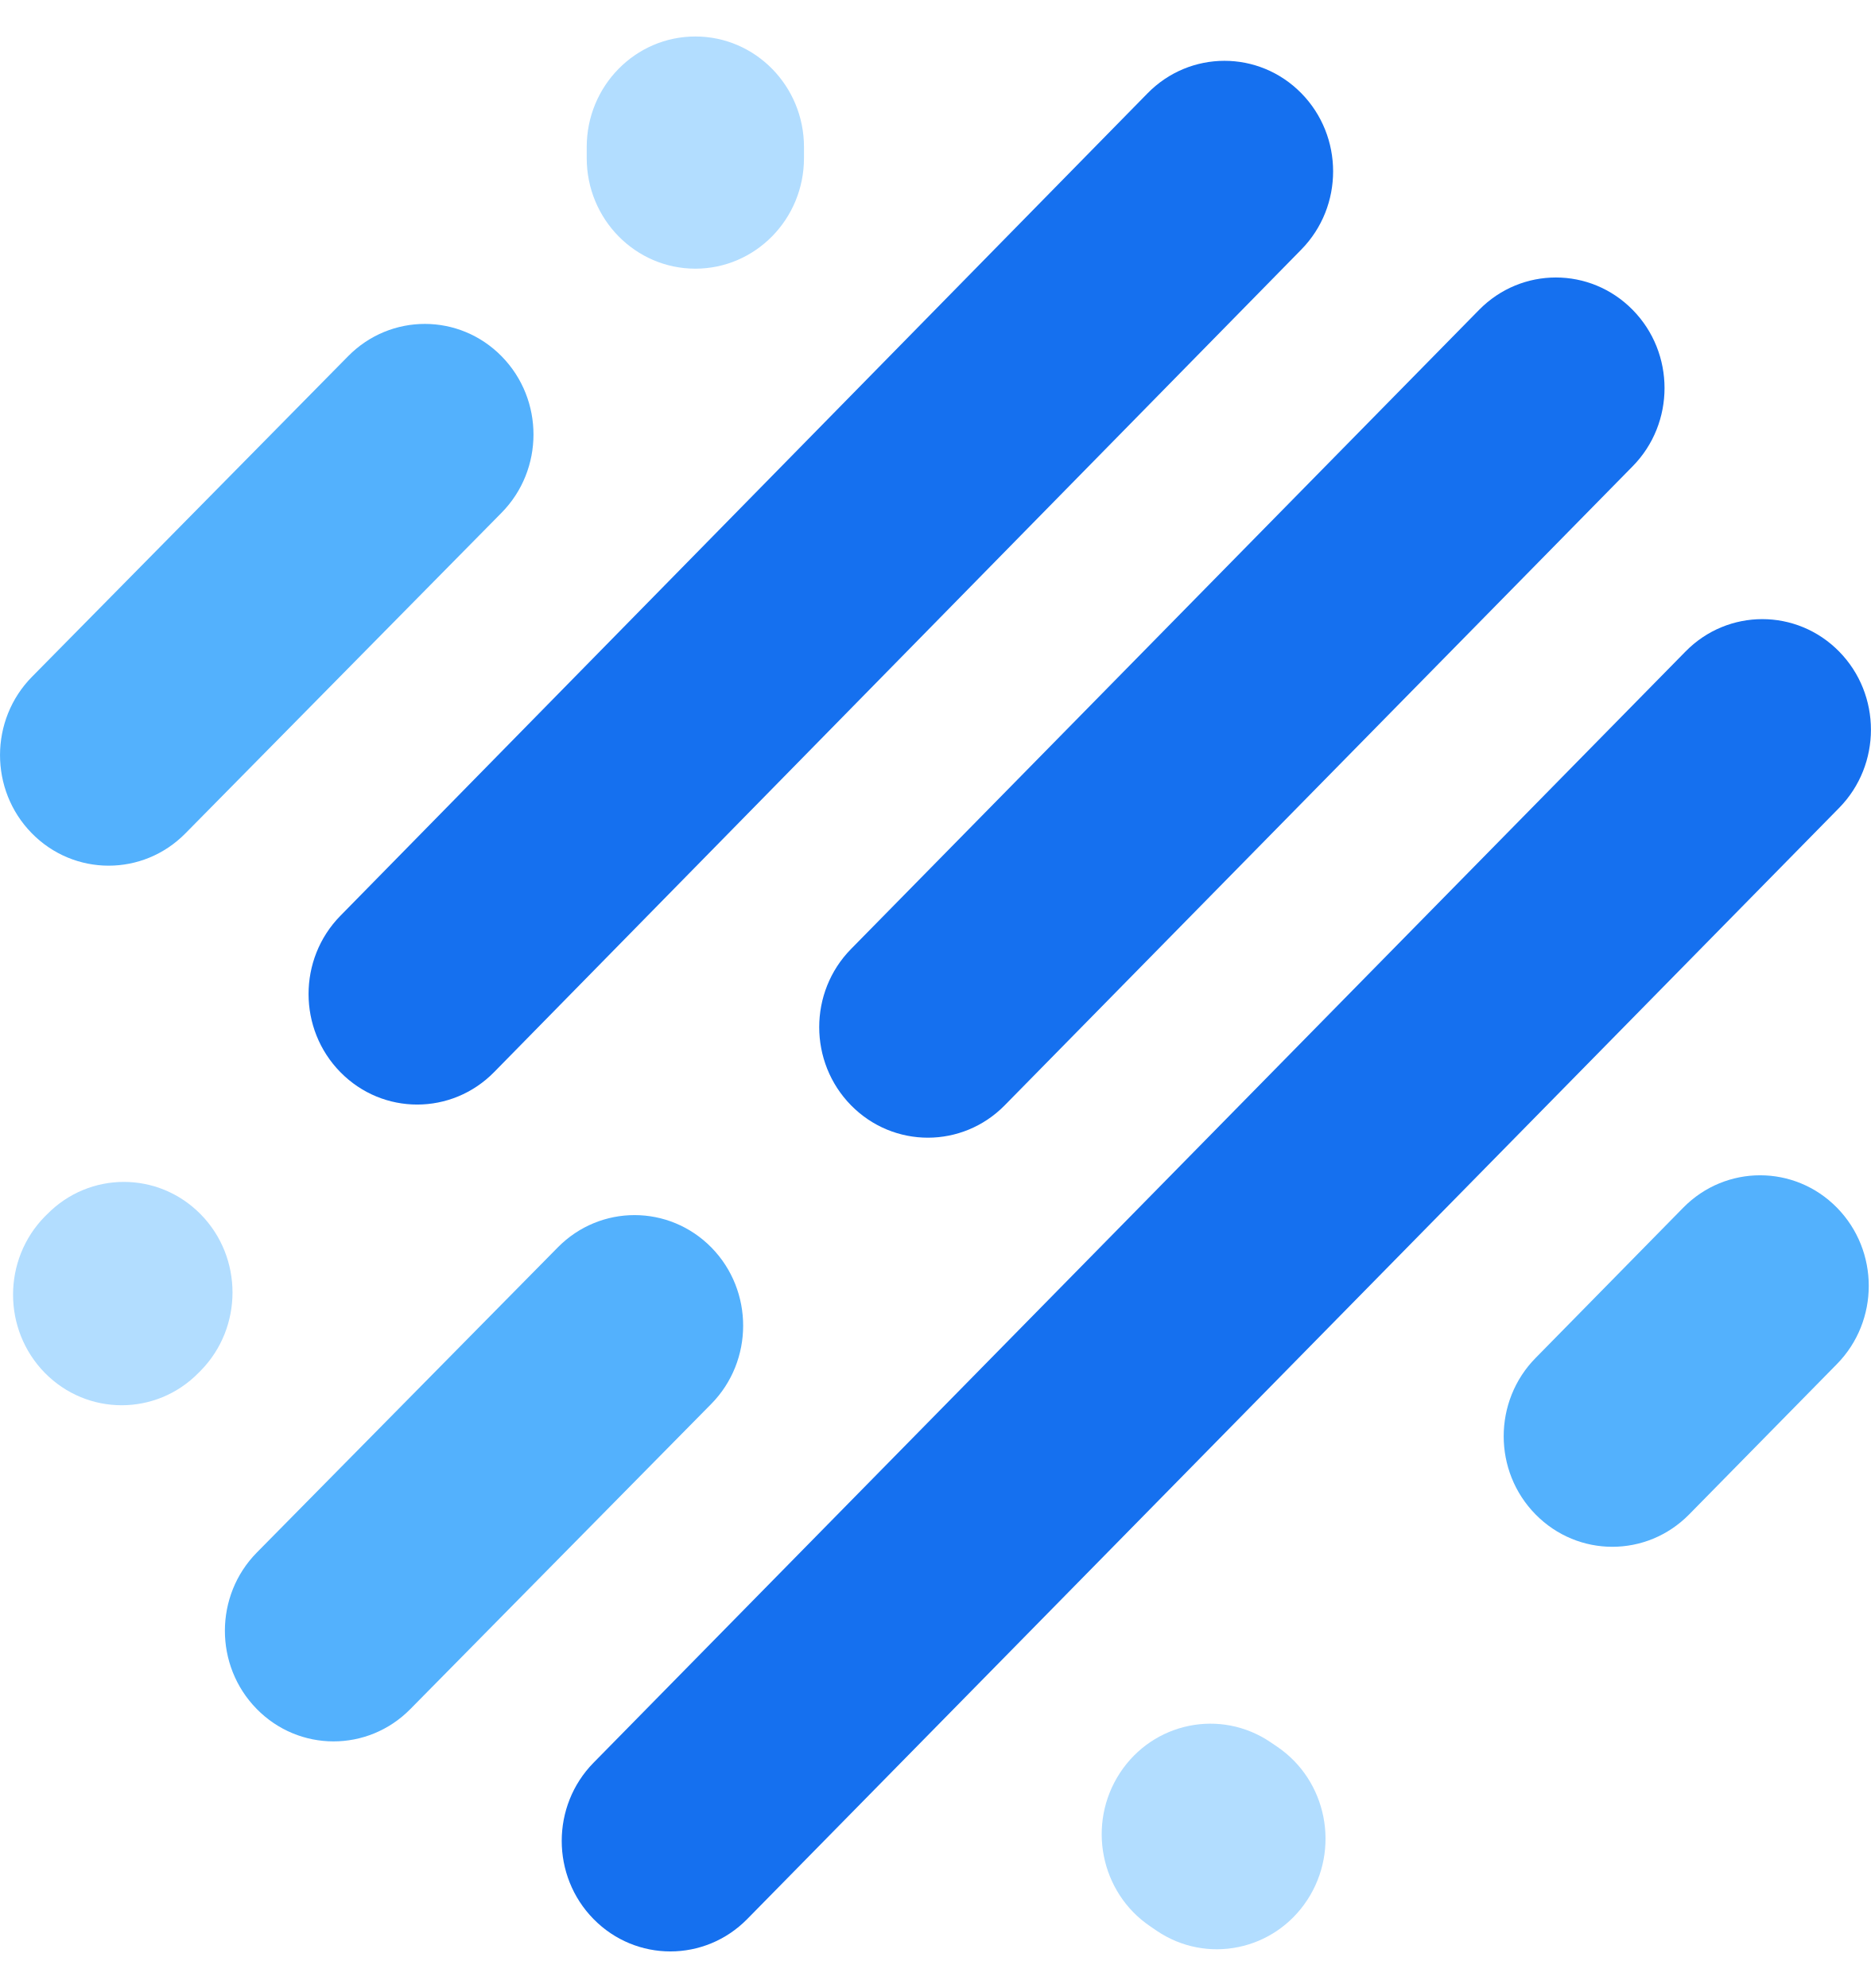
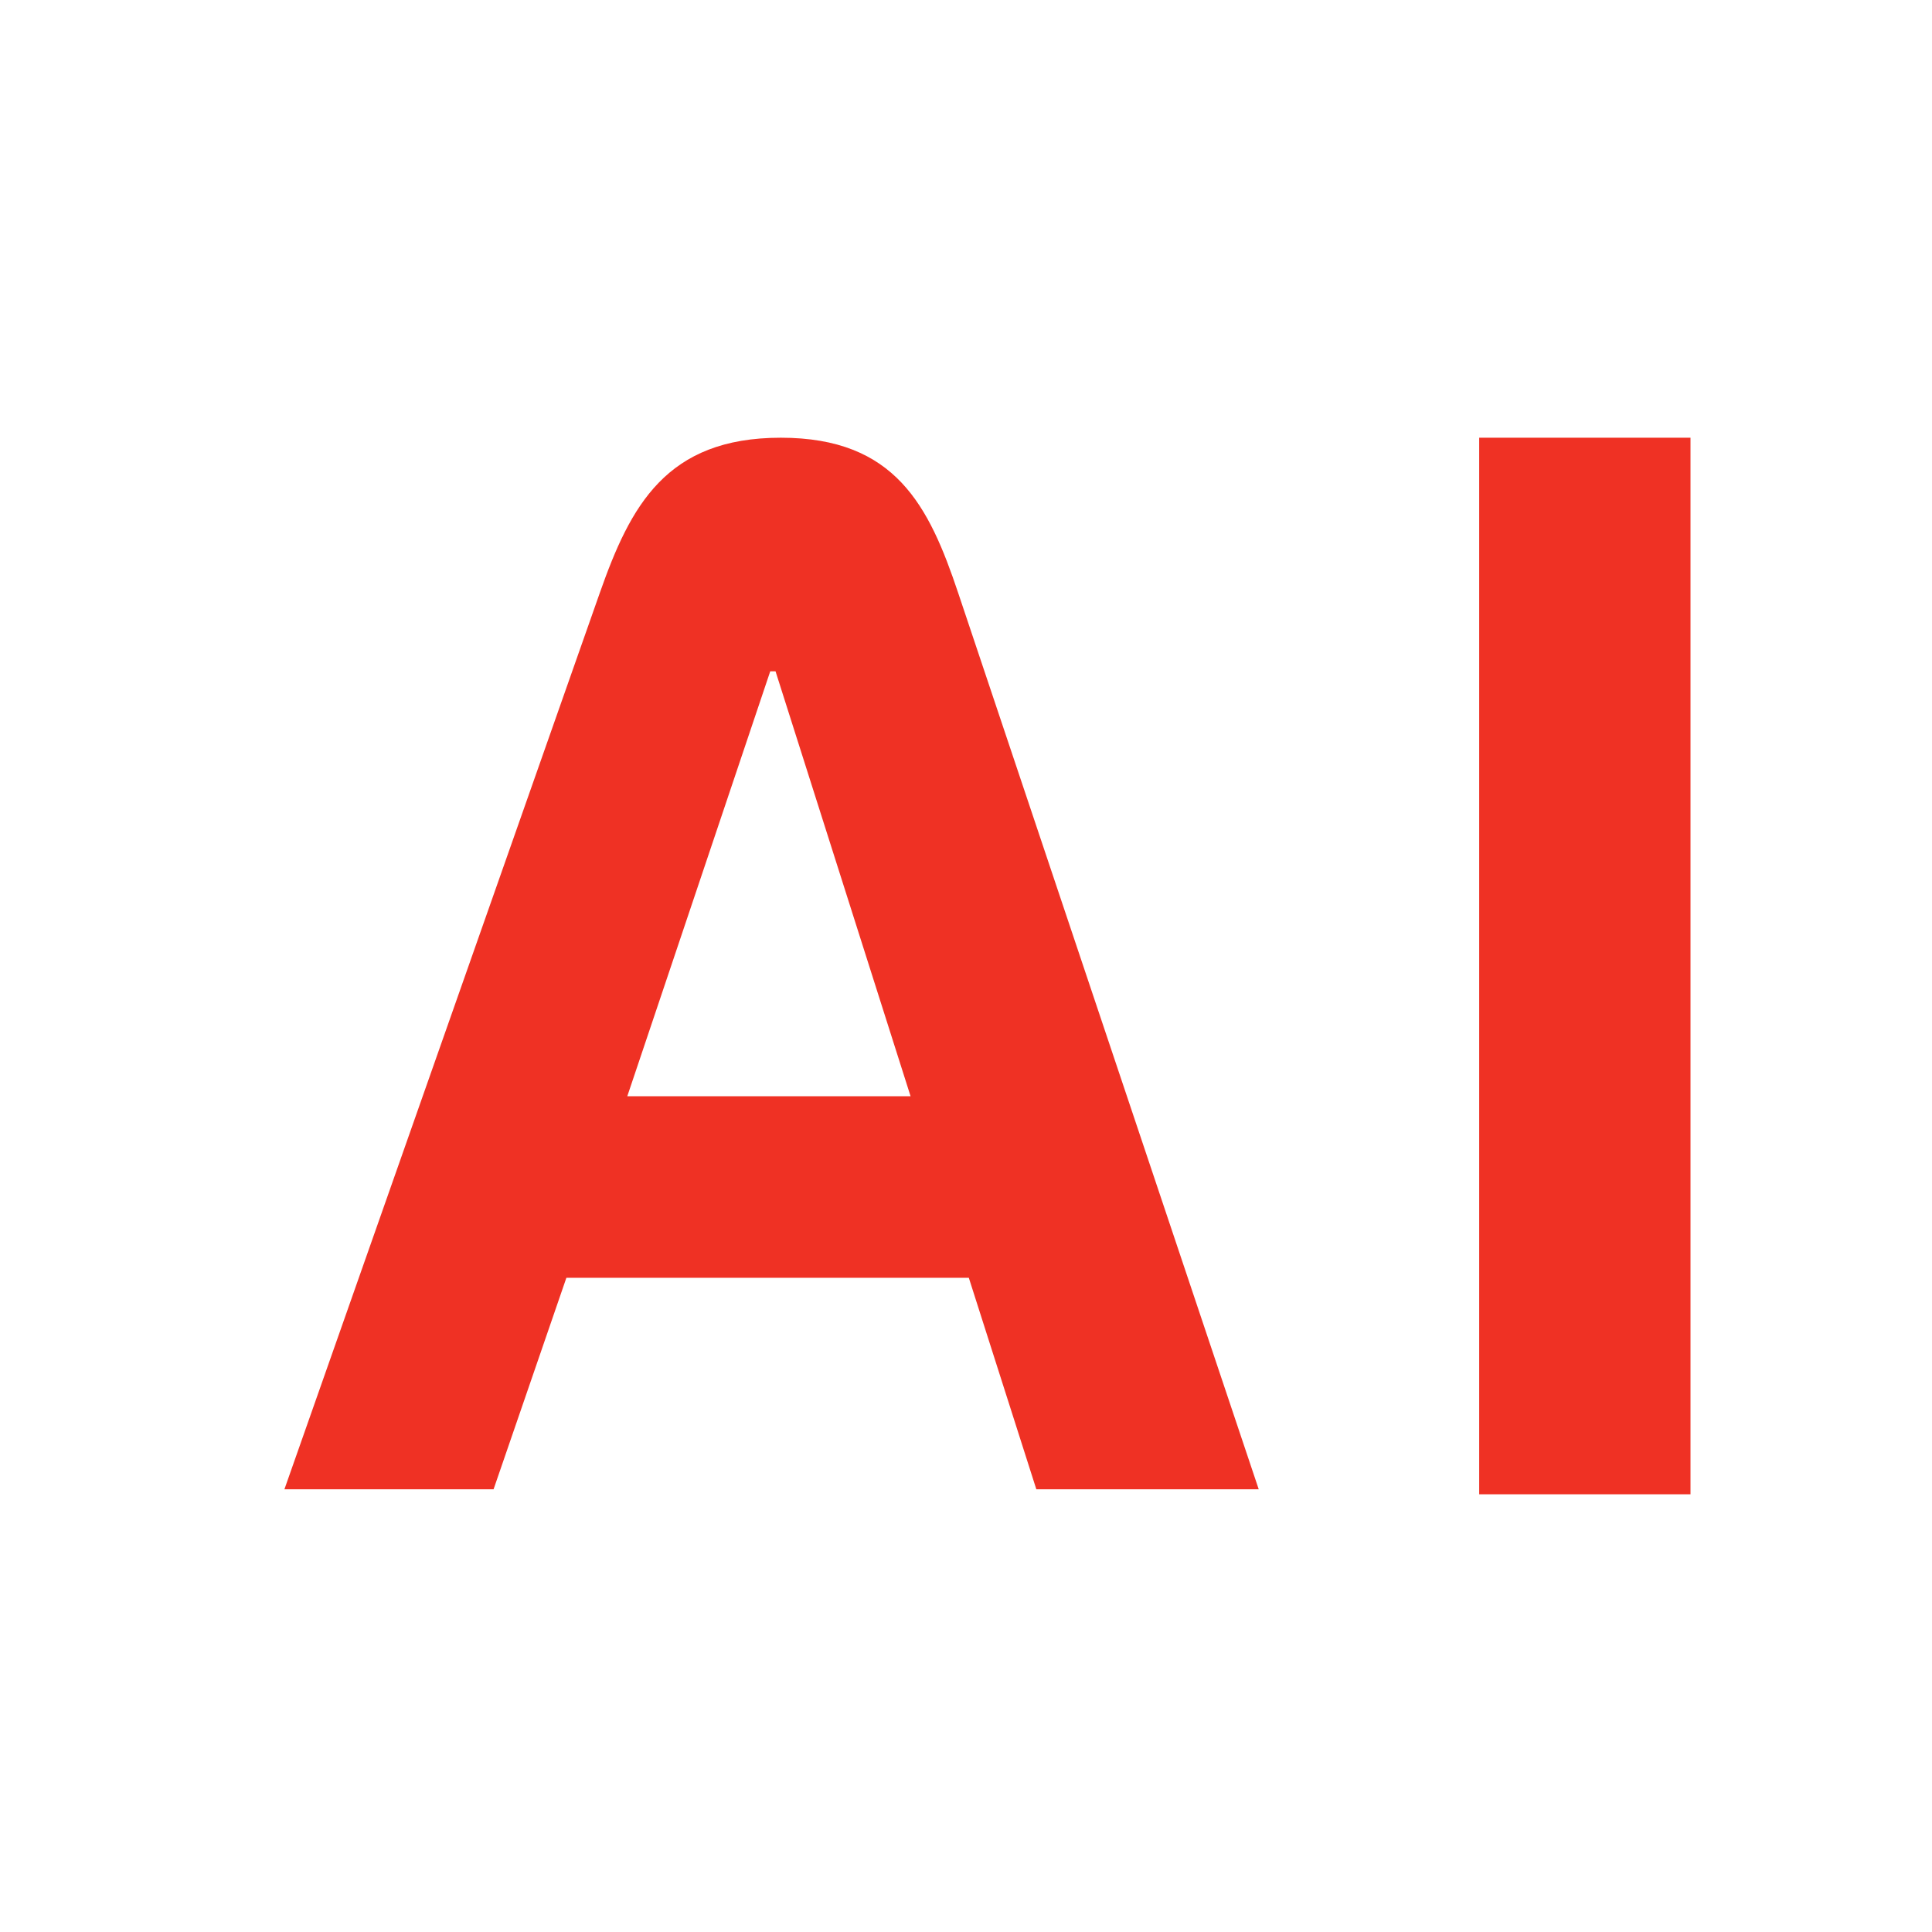
- <svg xmlns="http://www.w3.org/2000/svg" width="32" height="34" viewBox="0 0 32 34" fill="none">
-   <path fill-rule="evenodd" clip-rule="evenodd" d="M3.433 20.768C4.158 21.506 4.158 22.703 3.433 23.442L3.395 23.48C2.67 24.218 1.493 24.218 0.767 23.48C0.042 22.741 0.042 21.544 0.767 20.805L0.805 20.768C1.53 20.029 2.707 20.029 3.433 20.768Z" fill="#B2DDFF" />
-   <path fill-rule="evenodd" clip-rule="evenodd" d="M12.169 21.337C12.893 22.077 12.891 23.275 12.164 24.012L7.017 29.231C6.29 29.968 5.113 29.966 4.389 29.226C3.664 28.486 3.666 27.289 4.393 26.552L9.541 21.333C10.268 20.596 11.444 20.598 12.169 21.337Z" fill="#53B1FD" />
-   <path fill-rule="evenodd" clip-rule="evenodd" d="M19.155 30.322C19.724 29.453 20.878 29.218 21.732 29.797L21.844 29.873C22.698 30.452 22.928 31.626 22.359 32.495C21.79 33.364 20.636 33.599 19.782 33.02L19.671 32.944C18.817 32.365 18.586 31.191 19.155 30.322Z" fill="#B2DDFF" />
-   <path fill-rule="evenodd" clip-rule="evenodd" d="M31.418 20.654C32.144 21.393 32.144 22.59 31.418 23.329L28.891 25.9C28.165 26.639 26.989 26.639 26.263 25.9C25.537 25.162 25.537 23.965 26.263 23.226L28.79 20.654C29.516 19.916 30.693 19.916 31.418 20.654Z" fill="#53B1FD" />
-   <path fill-rule="evenodd" clip-rule="evenodd" d="M31.456 11.143C32.181 11.881 32.181 13.079 31.456 13.817L12.78 32.821C12.054 33.559 10.877 33.559 10.152 32.821C9.426 32.083 9.426 30.885 10.152 30.147L28.828 11.143C29.553 10.404 30.73 10.404 31.456 11.143Z" fill="#1570EF" />
-   <path fill-rule="evenodd" clip-rule="evenodd" d="M27.925 5.3C28.651 6.038 28.651 7.236 27.925 7.974L17.184 18.904C16.458 19.642 15.282 19.642 14.556 18.904C13.83 18.165 13.83 16.968 14.556 16.23L25.297 5.3C26.023 4.561 27.199 4.561 27.925 5.3Z" fill="#1570EF" />
-   <path fill-rule="evenodd" clip-rule="evenodd" d="M22.256 1.593C22.982 2.331 22.983 3.528 22.258 4.267L8.451 18.336C7.725 19.075 6.549 19.076 5.823 18.338C5.096 17.6 5.096 16.402 5.821 15.663L19.628 1.595C20.353 0.856 21.53 0.855 22.256 1.593Z" fill="#1570EF" />
-   <path fill-rule="evenodd" clip-rule="evenodd" d="M8.582 6.096C9.307 6.836 9.305 8.033 8.578 8.77L3.17 14.254C2.443 14.991 1.266 14.989 0.542 14.249C-0.182 13.51 -0.18 12.312 0.547 11.575L5.954 6.092C6.681 5.354 7.858 5.356 8.582 6.096Z" fill="#53B1FD" />
-   <path fill-rule="evenodd" clip-rule="evenodd" d="M11.893 0.624C12.919 0.624 13.751 1.471 13.751 2.515V2.704C13.751 3.748 12.919 4.595 11.893 4.595C10.867 4.595 10.035 3.748 10.035 2.704V2.515C10.035 1.471 10.867 0.624 11.893 0.624Z" fill="#B2DDFF" />
+ <svg xmlns="http://www.w3.org/2000/svg" width="128" height="128" fill="none">
+   <path d="M41.559 72.63l9.472-28.155h.35l8.947 28.154h-18.77zM63.48 39.277C61.556 33.536 59.337 29 51.732 29c-7.604 0-9.966 4.517-11.993 10.278L18.843 98.67H32.7l4.824-14.012h26.663l4.473 14.012h14.734L63.481 39.28zM98 99h14V29H98V99z" fill="#EF3124" />
</svg>
